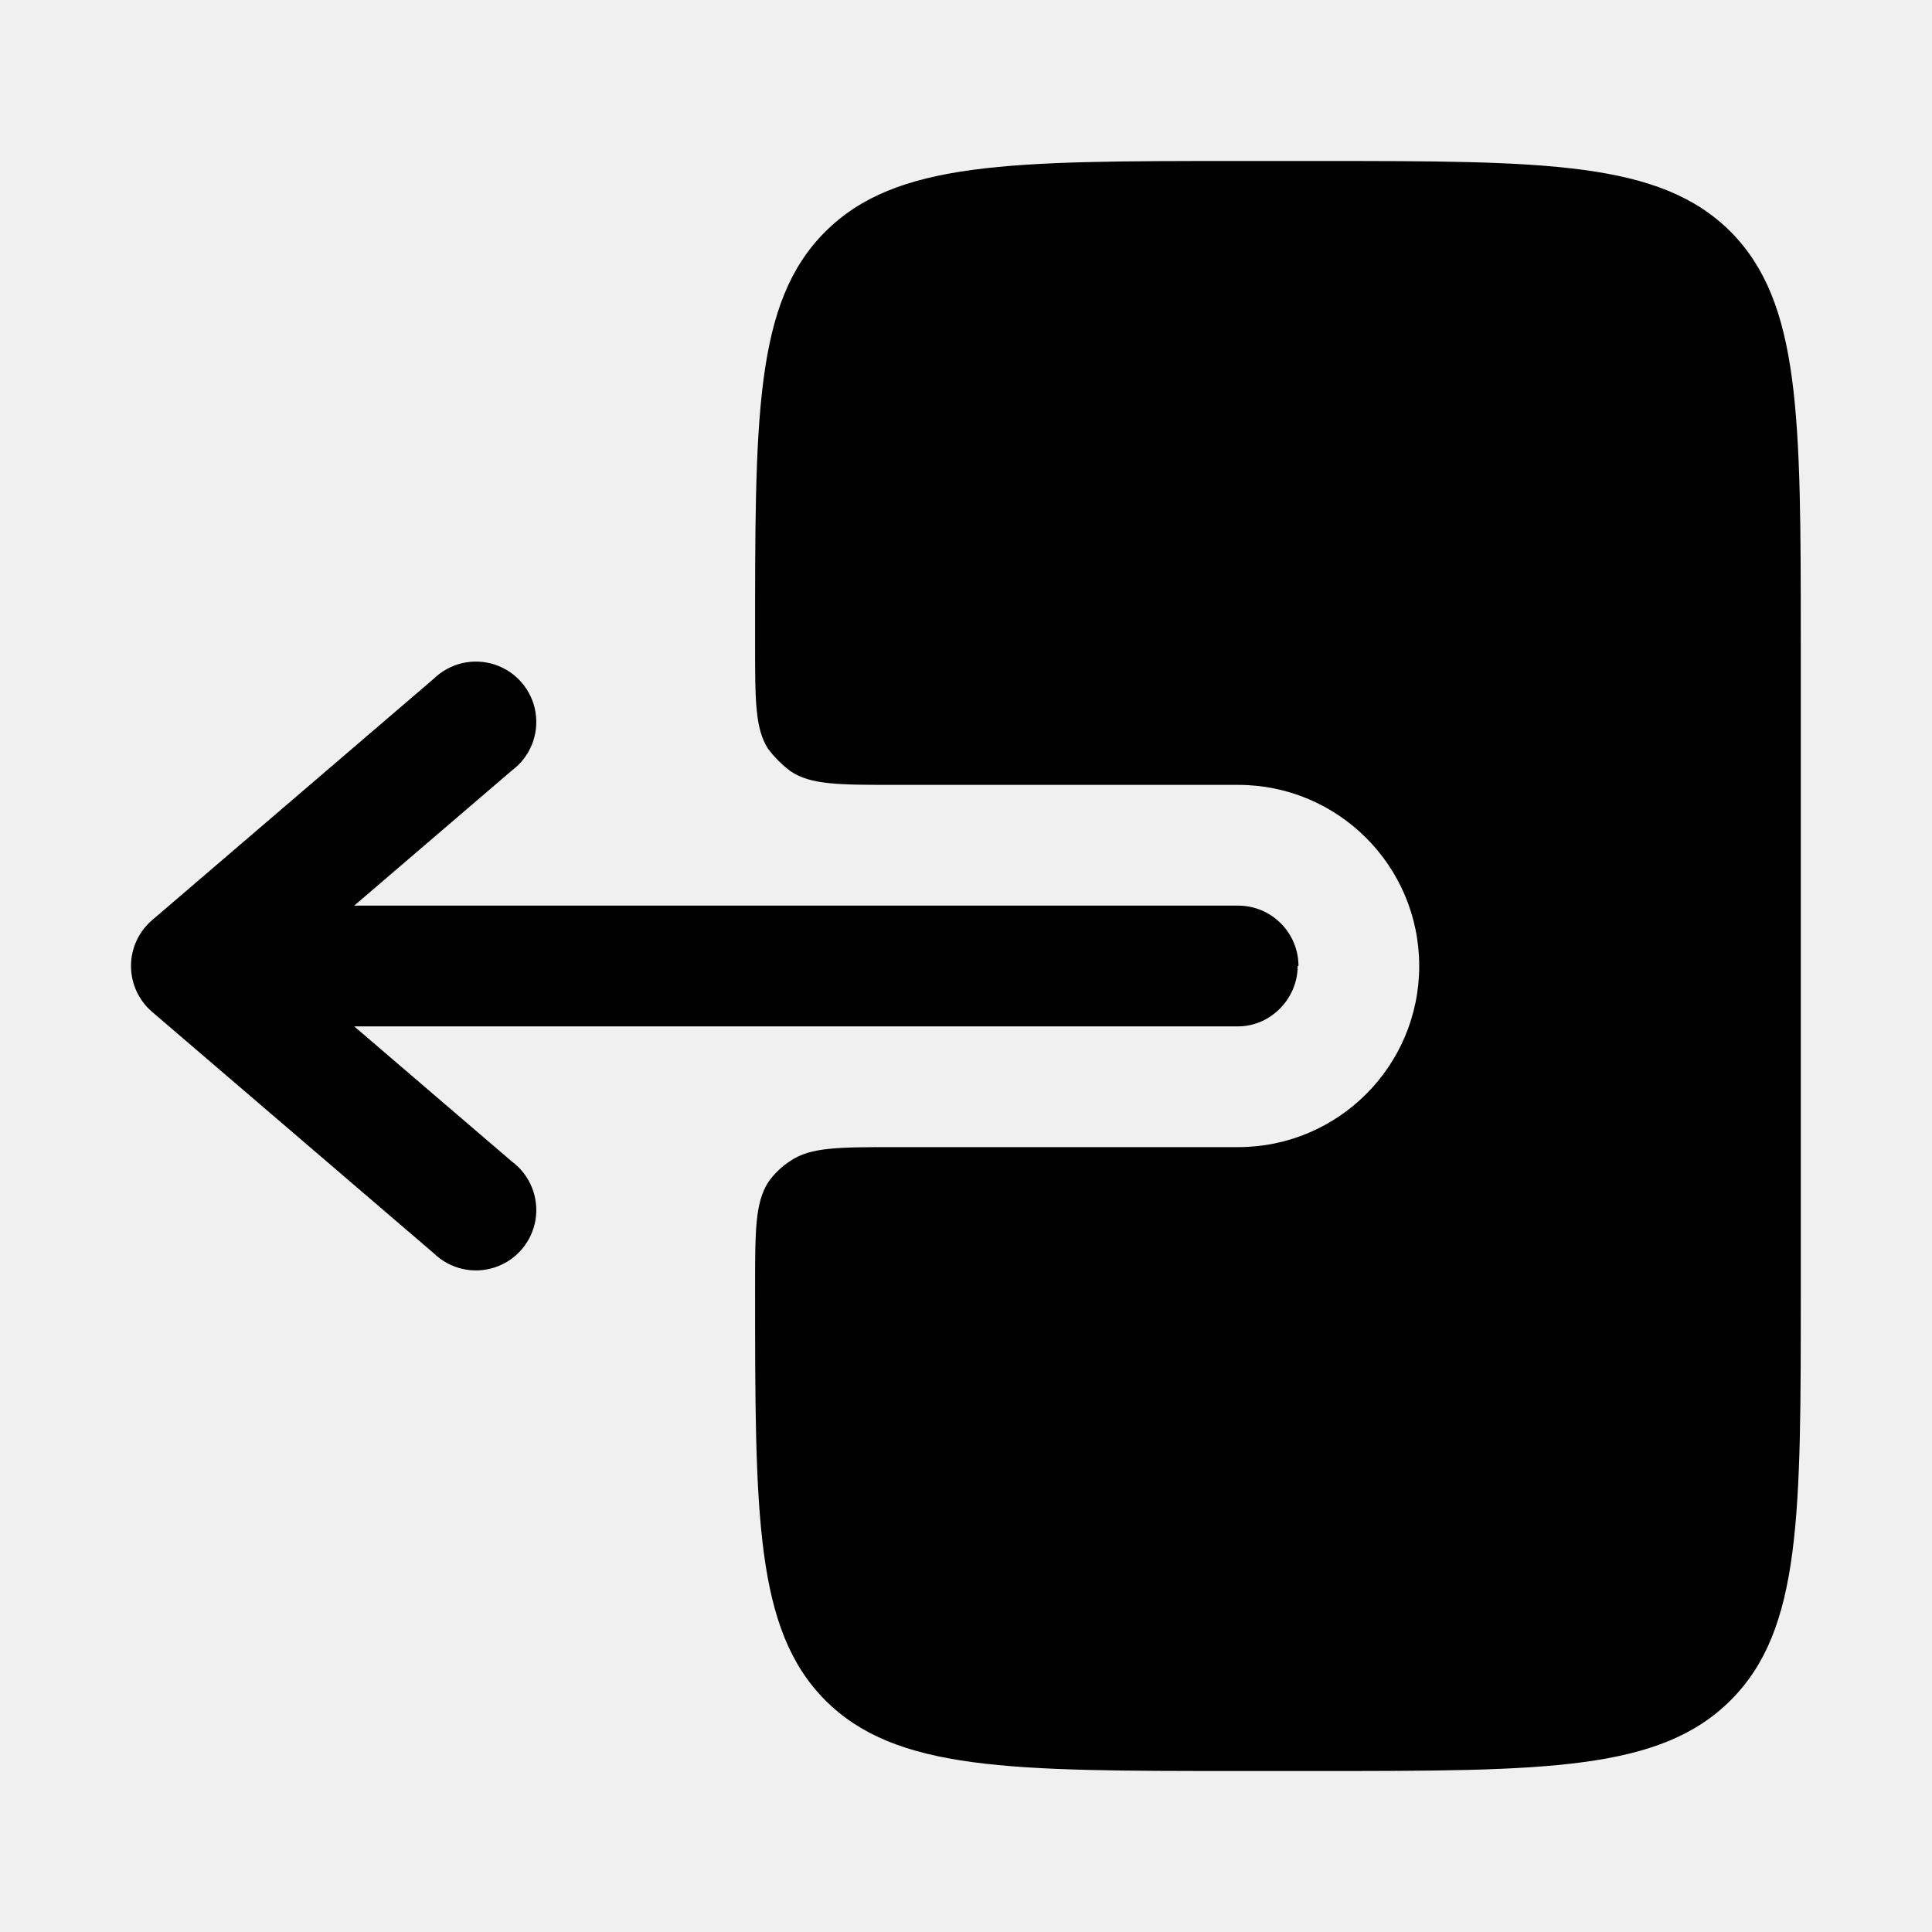
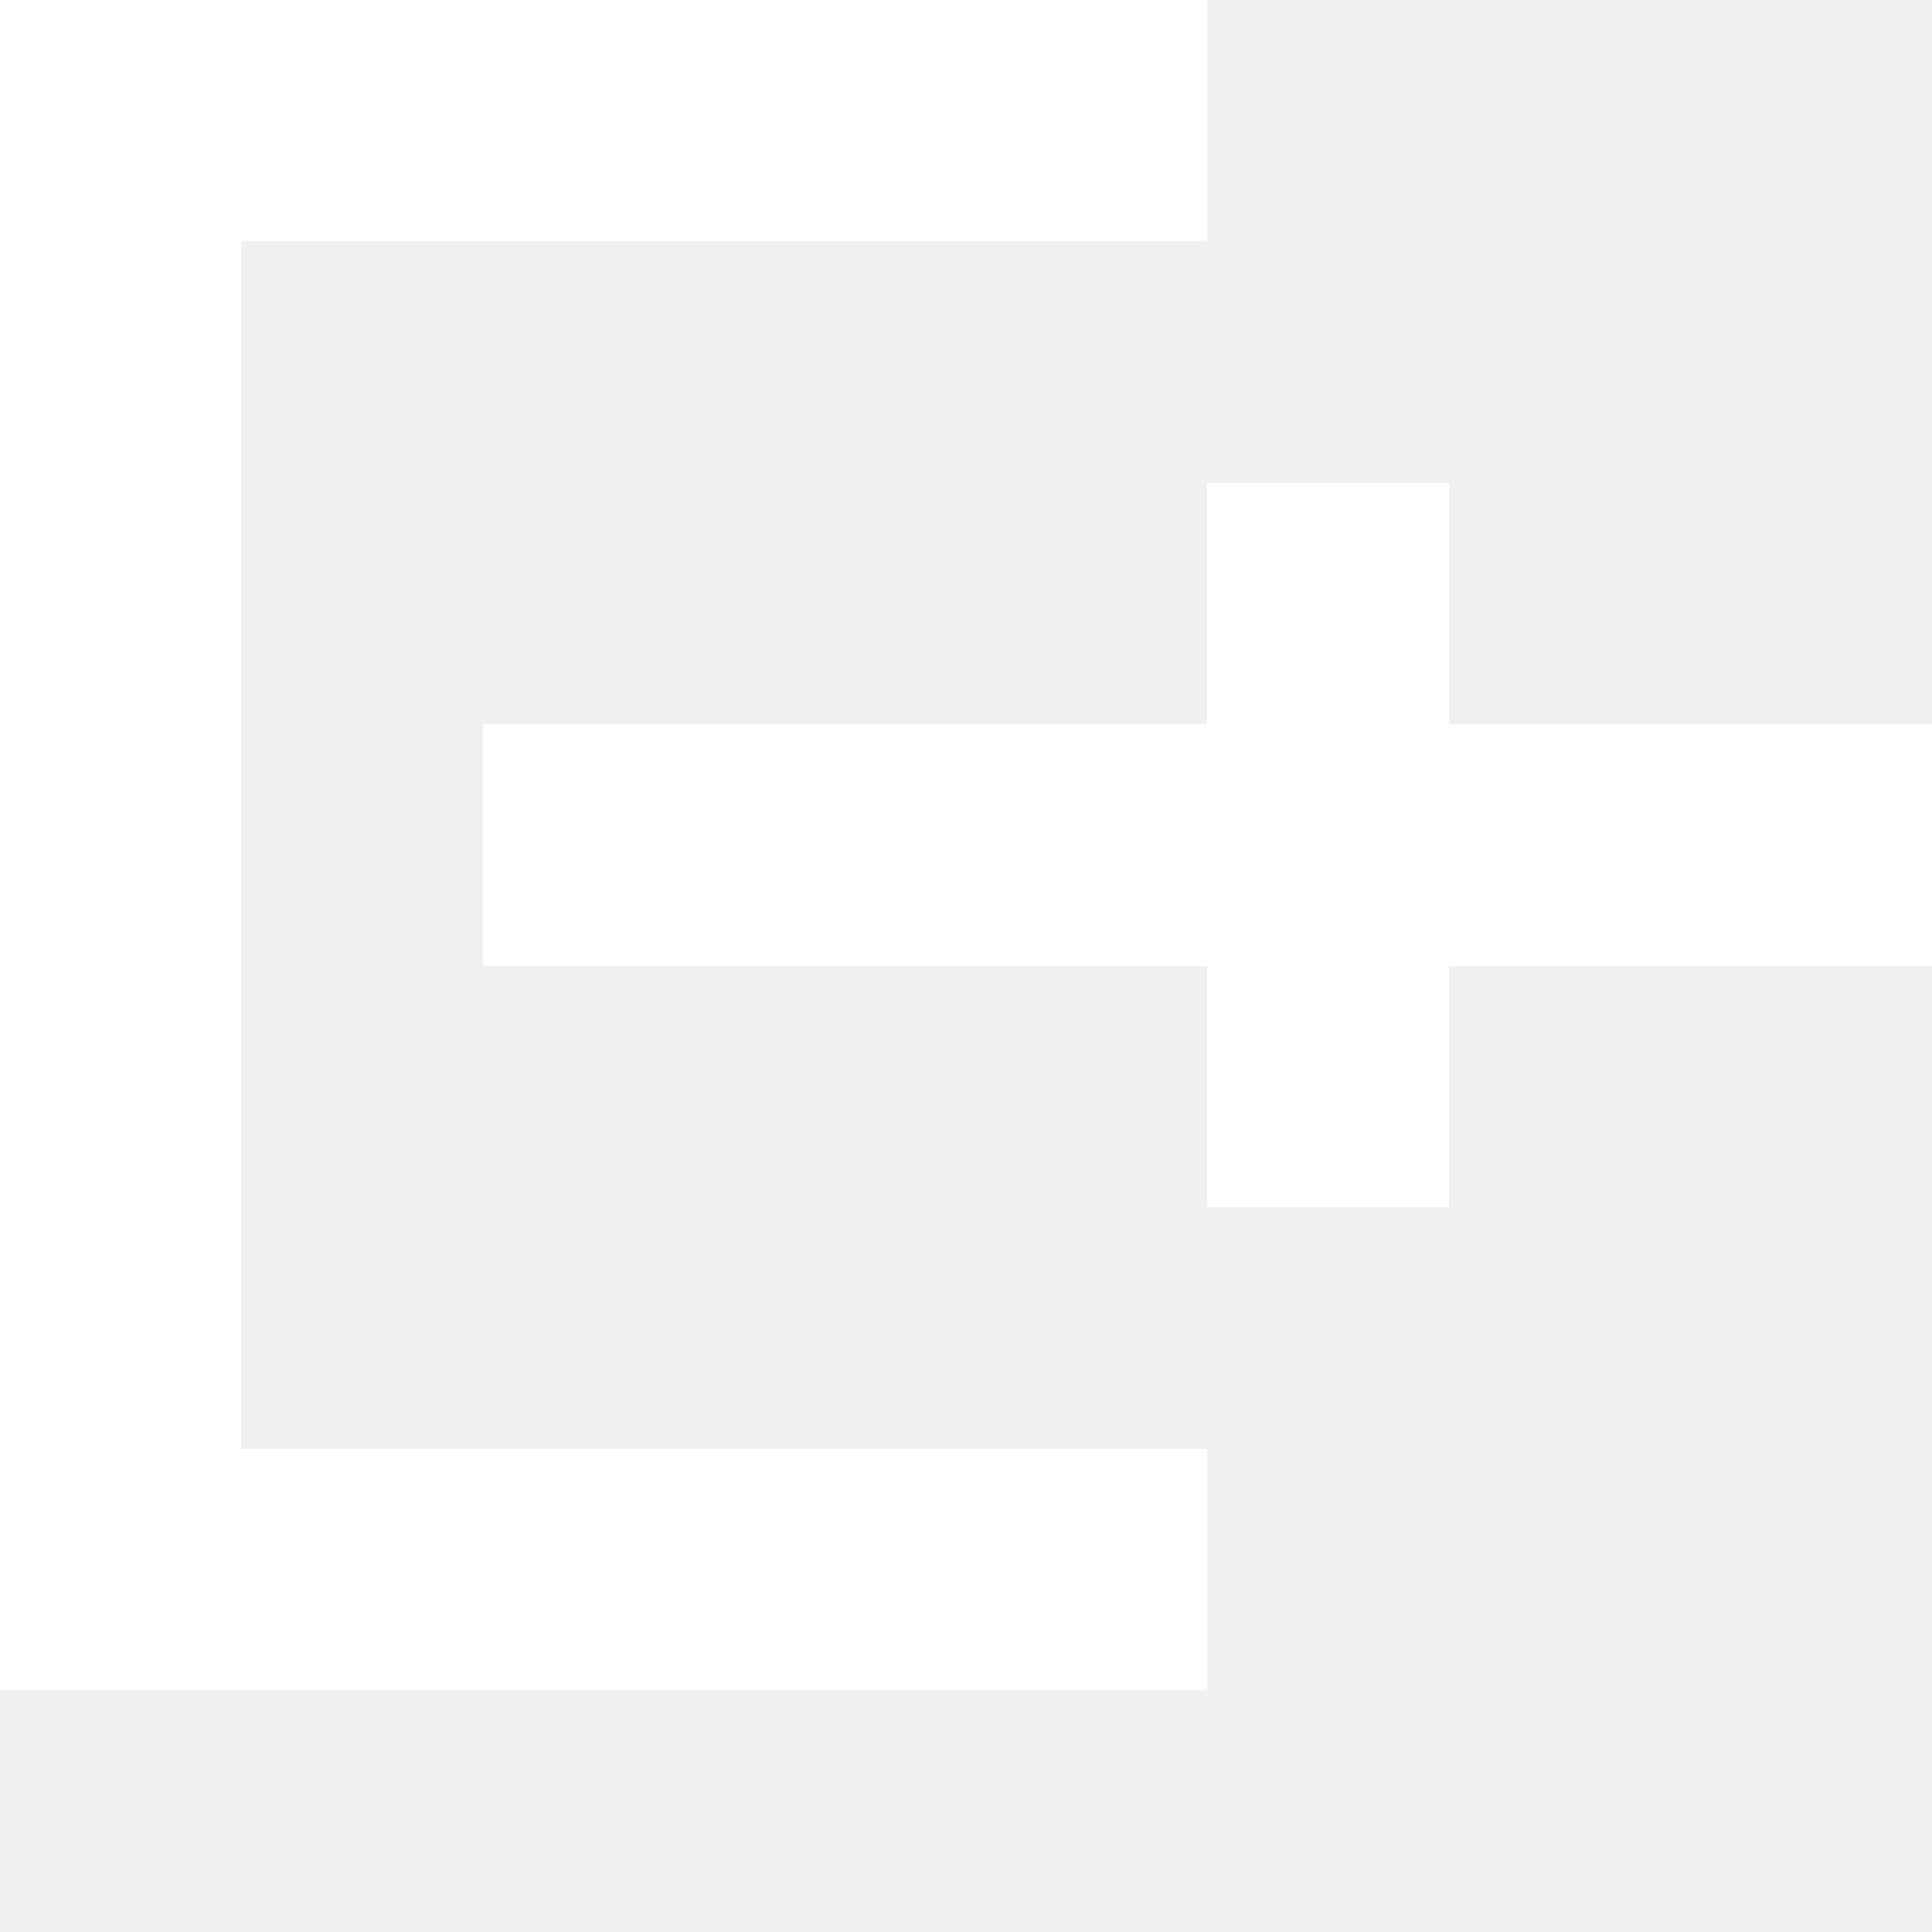
- <svg xmlns="http://www.w3.org/2000/svg" width="24" height="24" viewBox="0 0 24 24">
-   <g fill="currentColor">
-     <path fill-rule="evenodd" d="M16.13 12a.75.75 0 0 0-.75-.75H4.4l1.96-1.68a.75.75 0 1 0-.97-1.14l-3.5 3a.75.75 0 0 0 0 1.14l3.5 3a.75.75 0 1 0 .97-1.14L4.4 12.75h10.98c.4 0 .74-.34.74-.75" clip-rule="evenodd" />
-     <path d="M9.38 8c0 .7 0 1.05.16 1.3q.12.16.28.28c.25.17.6.17 1.3.17h4.26a2.25 2.25 0 0 1 0 4.5h-4.26c-.7 0-1.05 0-1.3.17a1 1 0 0 0-.28.27c-.16.26-.16.6-.16 1.31 0 2.83 0 4.24.87 5.12.88.88 2.3.88 5.12.88h1c2.83 0 4.25 0 5.13-.88s.87-2.3.87-5.12V8c0-2.83 0-4.24-.87-5.12C20.62 2 19.2 2 16.37 2h-1c-2.82 0-4.24 0-5.12.88S9.38 5.18 9.38 8" />
+ <svg xmlns="http://www.w3.org/2000/svg" viewBox="0 0 16 16" shape-rendering="crispEdges">
+   <g fill="#fff">
+     <rect x="0" y="0" width="1" height="1" />
+     <rect x="1" y="0" width="1" height="1" />
+     <rect x="2" y="0" width="1" height="1" />
+     <rect x="3" y="0" width="1" height="1" />
+     <rect x="4" y="0" width="1" height="1" />
+     <rect x="5" y="0" width="1" height="1" />
+     <rect x="6" y="0" width="1" height="1" />
+     <rect x="7" y="0" width="1" height="1" />
+     <rect x="8" y="0" width="1" height="1" />
+     <rect x="9" y="0" width="1" height="1" />
+     <rect x="0" y="1" width="1" height="1" />
+     <rect x="1" y="1" width="1" height="1" />
+     <rect x="2" y="1" width="1" height="1" />
+     <rect x="3" y="1" width="1" height="1" />
+     <rect x="4" y="1" width="1" height="1" />
+     <rect x="5" y="1" width="1" height="1" />
+     <rect x="6" y="1" width="1" height="1" />
+     <rect x="7" y="1" width="1" height="1" />
+     <rect x="8" y="1" width="1" height="1" />
+     <rect x="9" y="1" width="1" height="1" />
+     <rect x="0" y="2" width="1" height="1" />
+     <rect x="1" y="2" width="1" height="1" />
+     <rect x="0" y="3" width="1" height="1" />
+     <rect x="1" y="3" width="1" height="1" />
+     <rect x="0" y="4" width="1" height="1" />
+     <rect x="1" y="4" width="1" height="1" />
+     <rect x="10" y="4" width="1" height="1" />
+     <rect x="11" y="4" width="1" height="1" />
+     <rect x="0" y="5" width="1" height="1" />
+     <rect x="1" y="5" width="1" height="1" />
+     <rect x="10" y="5" width="1" height="1" />
+     <rect x="11" y="5" width="1" height="1" />
+     <rect x="0" y="6" width="1" height="1" />
+     <rect x="1" y="6" width="1" height="1" />
+     <rect x="4" y="6" width="1" height="1" />
+     <rect x="5" y="6" width="1" height="1" />
+     <rect x="6" y="6" width="1" height="1" />
+     <rect x="7" y="6" width="1" height="1" />
+     <rect x="8" y="6" width="1" height="1" />
+     <rect x="9" y="6" width="1" height="1" />
+     <rect x="10" y="6" width="1" height="1" />
+     <rect x="11" y="6" width="1" height="1" />
+     <rect x="12" y="6" width="1" height="1" />
+     <rect x="13" y="6" width="1" height="1" />
+     <rect x="14" y="6" width="1" height="1" />
+     <rect x="15" y="6" width="1" height="1" />
+     <rect x="0" y="7" width="1" height="1" />
+     <rect x="1" y="7" width="1" height="1" />
+     <rect x="4" y="7" width="1" height="1" />
+     <rect x="5" y="7" width="1" height="1" />
+     <rect x="6" y="7" width="1" height="1" />
+     <rect x="7" y="7" width="1" height="1" />
+     <rect x="8" y="7" width="1" height="1" />
+     <rect x="9" y="7" width="1" height="1" />
+     <rect x="10" y="7" width="1" height="1" />
+     <rect x="11" y="7" width="1" height="1" />
+     <rect x="12" y="7" width="1" height="1" />
+     <rect x="13" y="7" width="1" height="1" />
+     <rect x="14" y="7" width="1" height="1" />
+     <rect x="15" y="7" width="1" height="1" />
+     <rect x="0" y="8" width="1" height="1" />
+     <rect x="1" y="8" width="1" height="1" />
+     <rect x="10" y="8" width="1" height="1" />
+     <rect x="11" y="8" width="1" height="1" />
+     <rect x="0" y="9" width="1" height="1" />
+     <rect x="1" y="9" width="1" height="1" />
+     <rect x="10" y="9" width="1" height="1" />
+     <rect x="11" y="9" width="1" height="1" />
+     <rect x="0" y="10" width="1" height="1" />
+     <rect x="1" y="10" width="1" height="1" />
+     <rect x="0" y="11" width="1" height="1" />
+     <rect x="1" y="11" width="1" height="1" />
+     <rect x="0" y="12" width="1" height="1" />
+     <rect x="1" y="12" width="1" height="1" />
+     <rect x="2" y="12" width="1" height="1" />
+     <rect x="3" y="12" width="1" height="1" />
+     <rect x="4" y="12" width="1" height="1" />
+     <rect x="5" y="12" width="1" height="1" />
+     <rect x="6" y="12" width="1" height="1" />
+     <rect x="7" y="12" width="1" height="1" />
+     <rect x="8" y="12" width="1" height="1" />
+     <rect x="9" y="12" width="1" height="1" />
+     <rect x="0" y="13" width="1" height="1" />
+     <rect x="1" y="13" width="1" height="1" />
+     <rect x="2" y="13" width="1" height="1" />
+     <rect x="3" y="13" width="1" height="1" />
+     <rect x="4" y="13" width="1" height="1" />
+     <rect x="5" y="13" width="1" height="1" />
+     <rect x="6" y="13" width="1" height="1" />
+     <rect x="7" y="13" width="1" height="1" />
+     <rect x="8" y="13" width="1" height="1" />
+     <rect x="9" y="13" width="1" height="1" />
  </g>
</svg>
